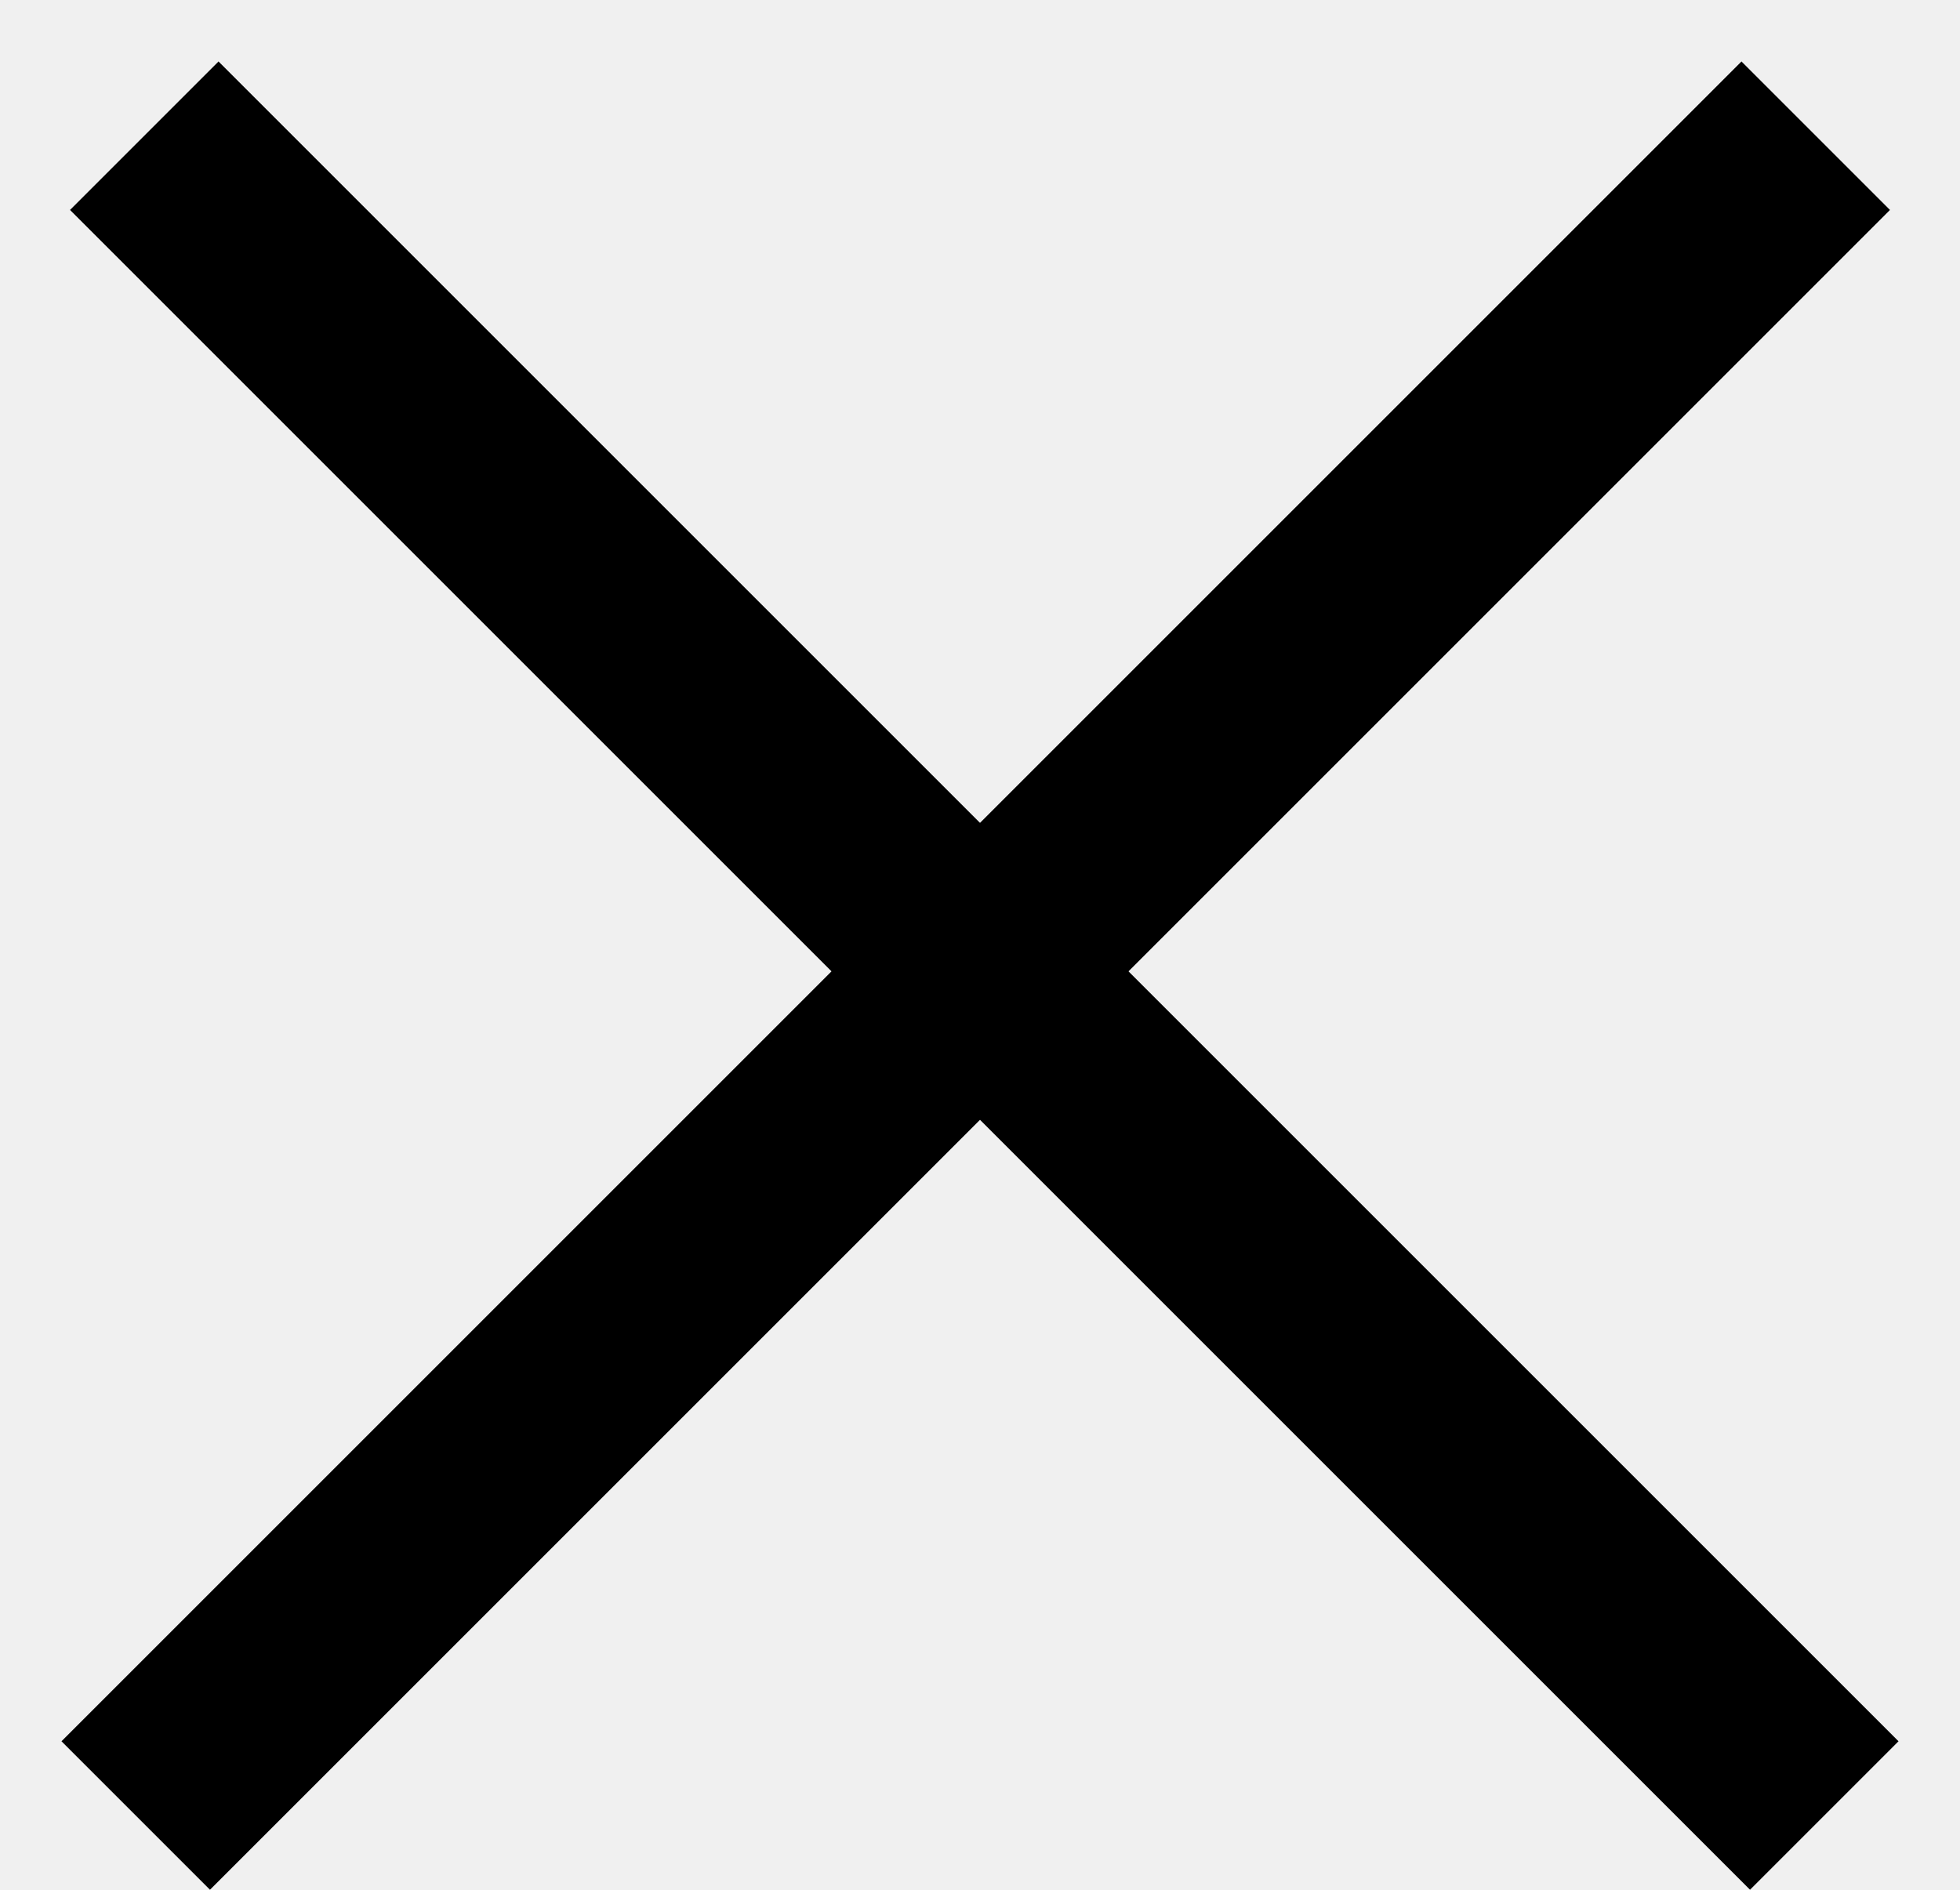
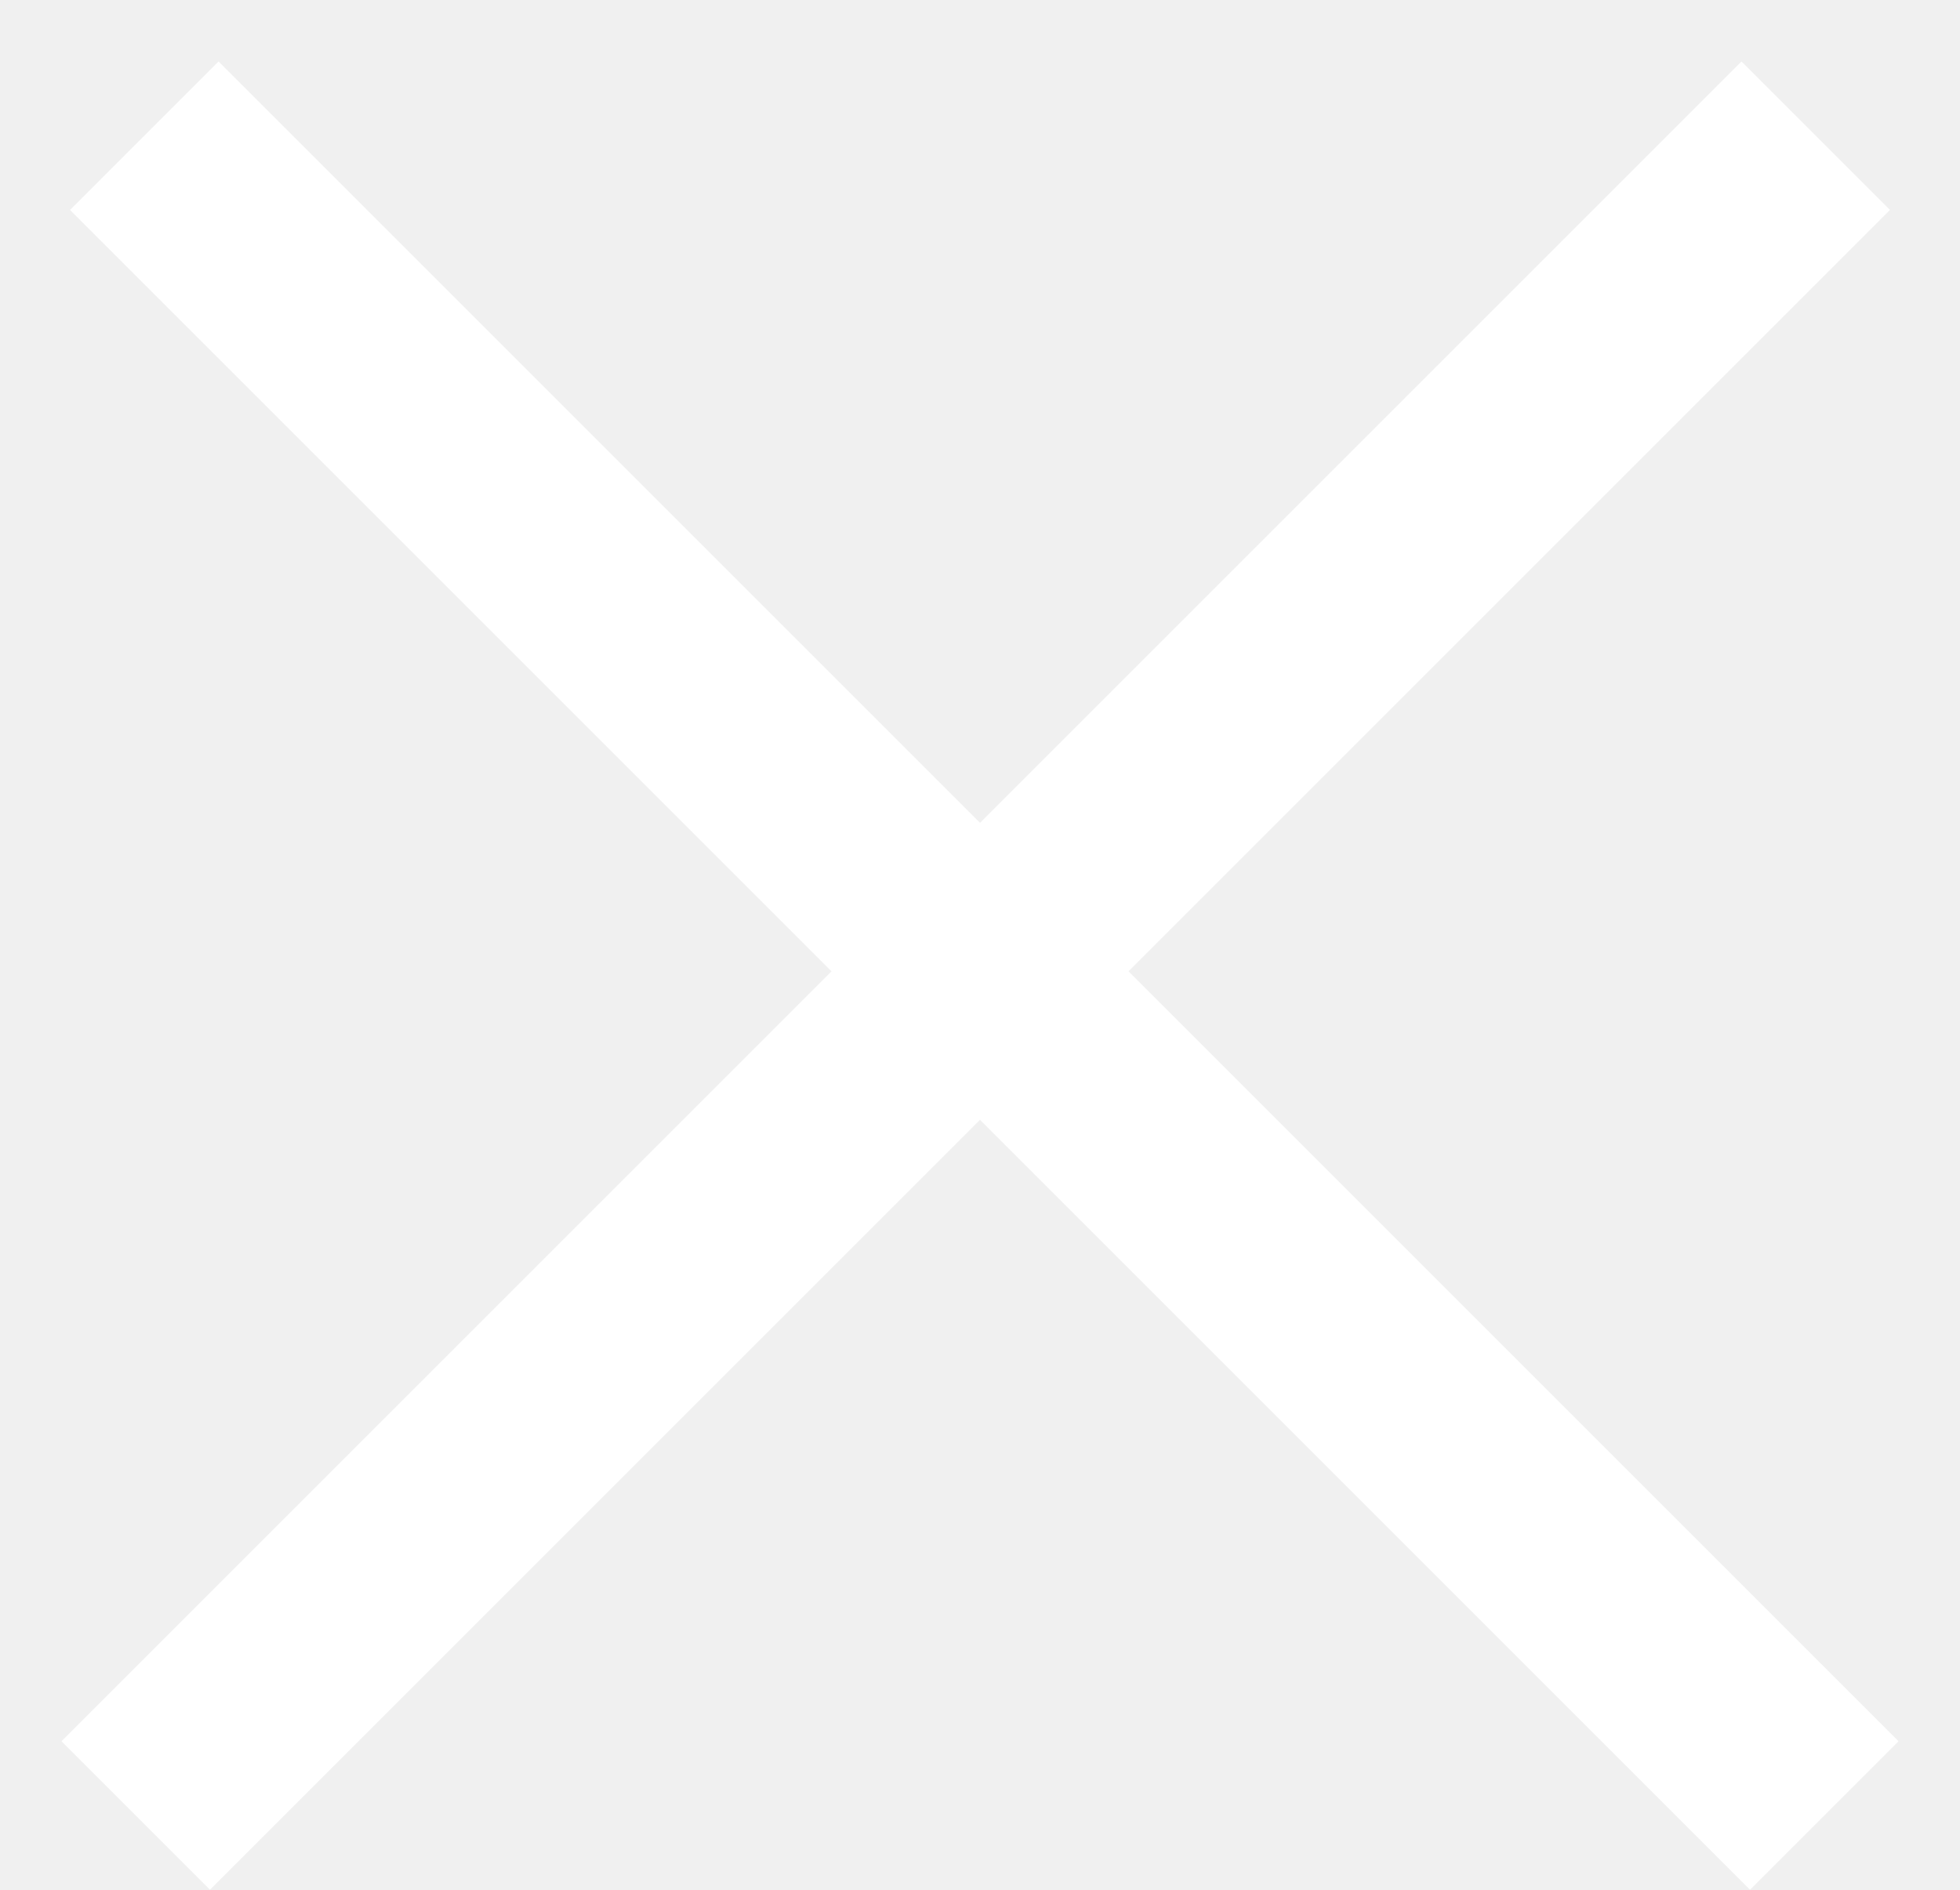
- <svg xmlns="http://www.w3.org/2000/svg" width="28" height="27" viewBox="0 0 28 27" fill="none">
-   <line x1="1.939" y1="25.939" x2="25.939" y2="1.939" stroke="#000" stroke-width="3" />
-   <line x1="2.061" y1="1.939" x2="26.061" y2="25.939" stroke="#000" stroke-width="3" />
+ <svg xmlns="http://www.w3.org/2000/svg" width="28" height="27" viewBox="0 0 28 27" fill="#fff">
+   <line x1="1.939" y1="25.939" x2="25.939" y2="1.939" stroke="#fff" stroke-width="3" />
+   <line x1="2.061" y1="1.939" x2="26.061" y2="25.939" stroke="#fff" stroke-width="3" />
</svg>
